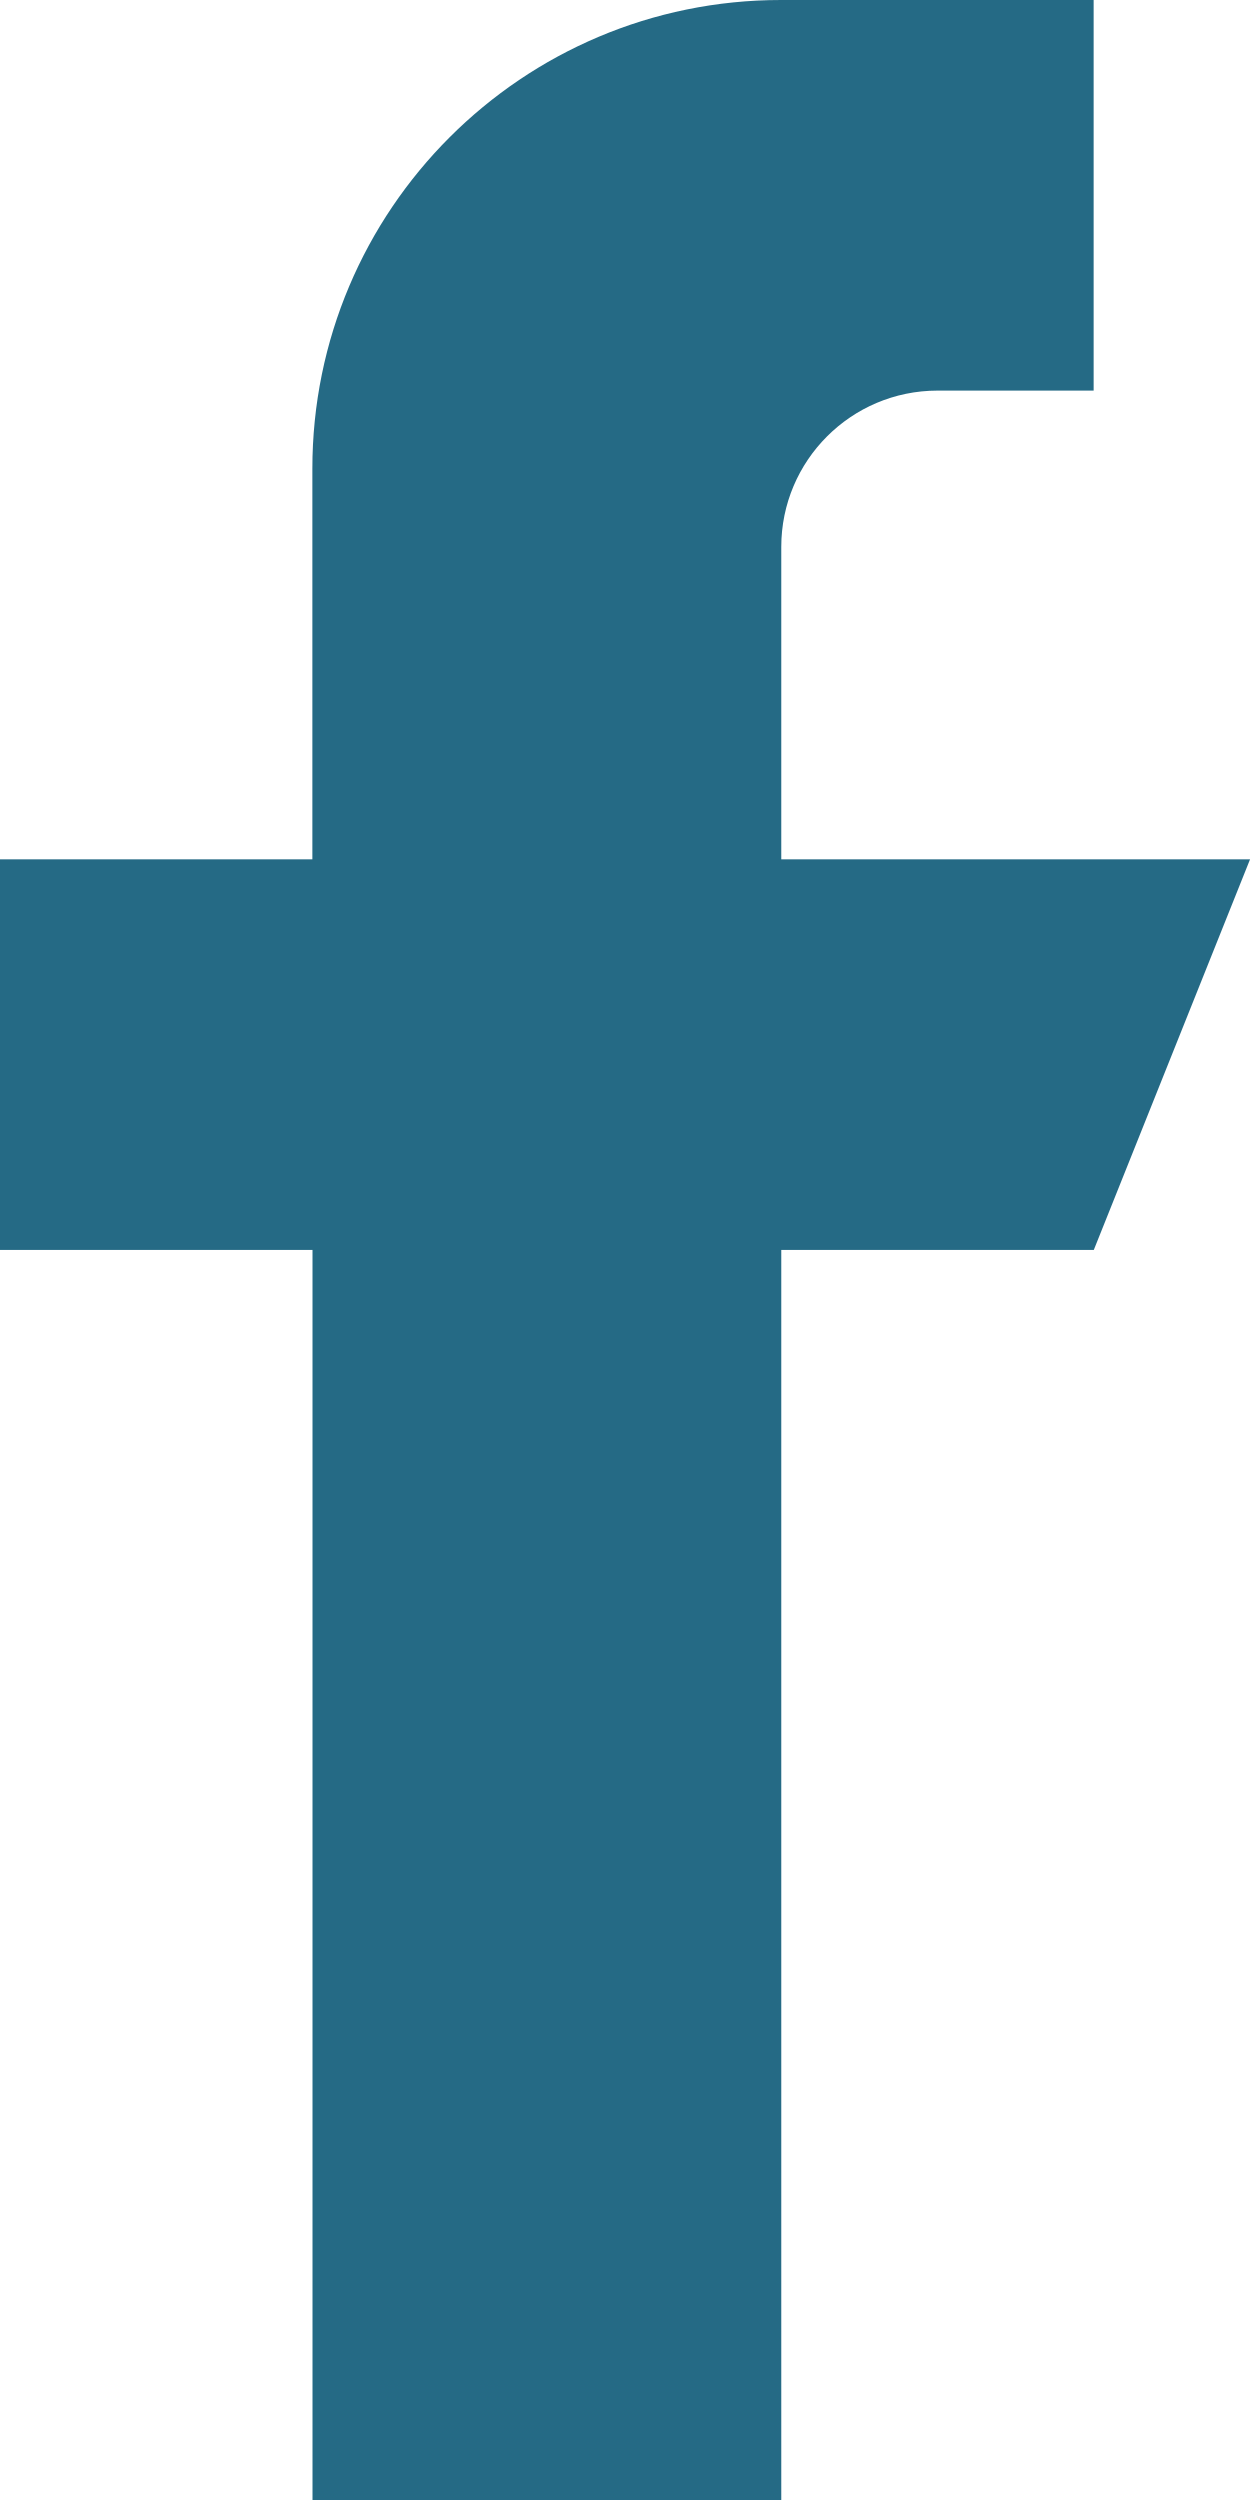
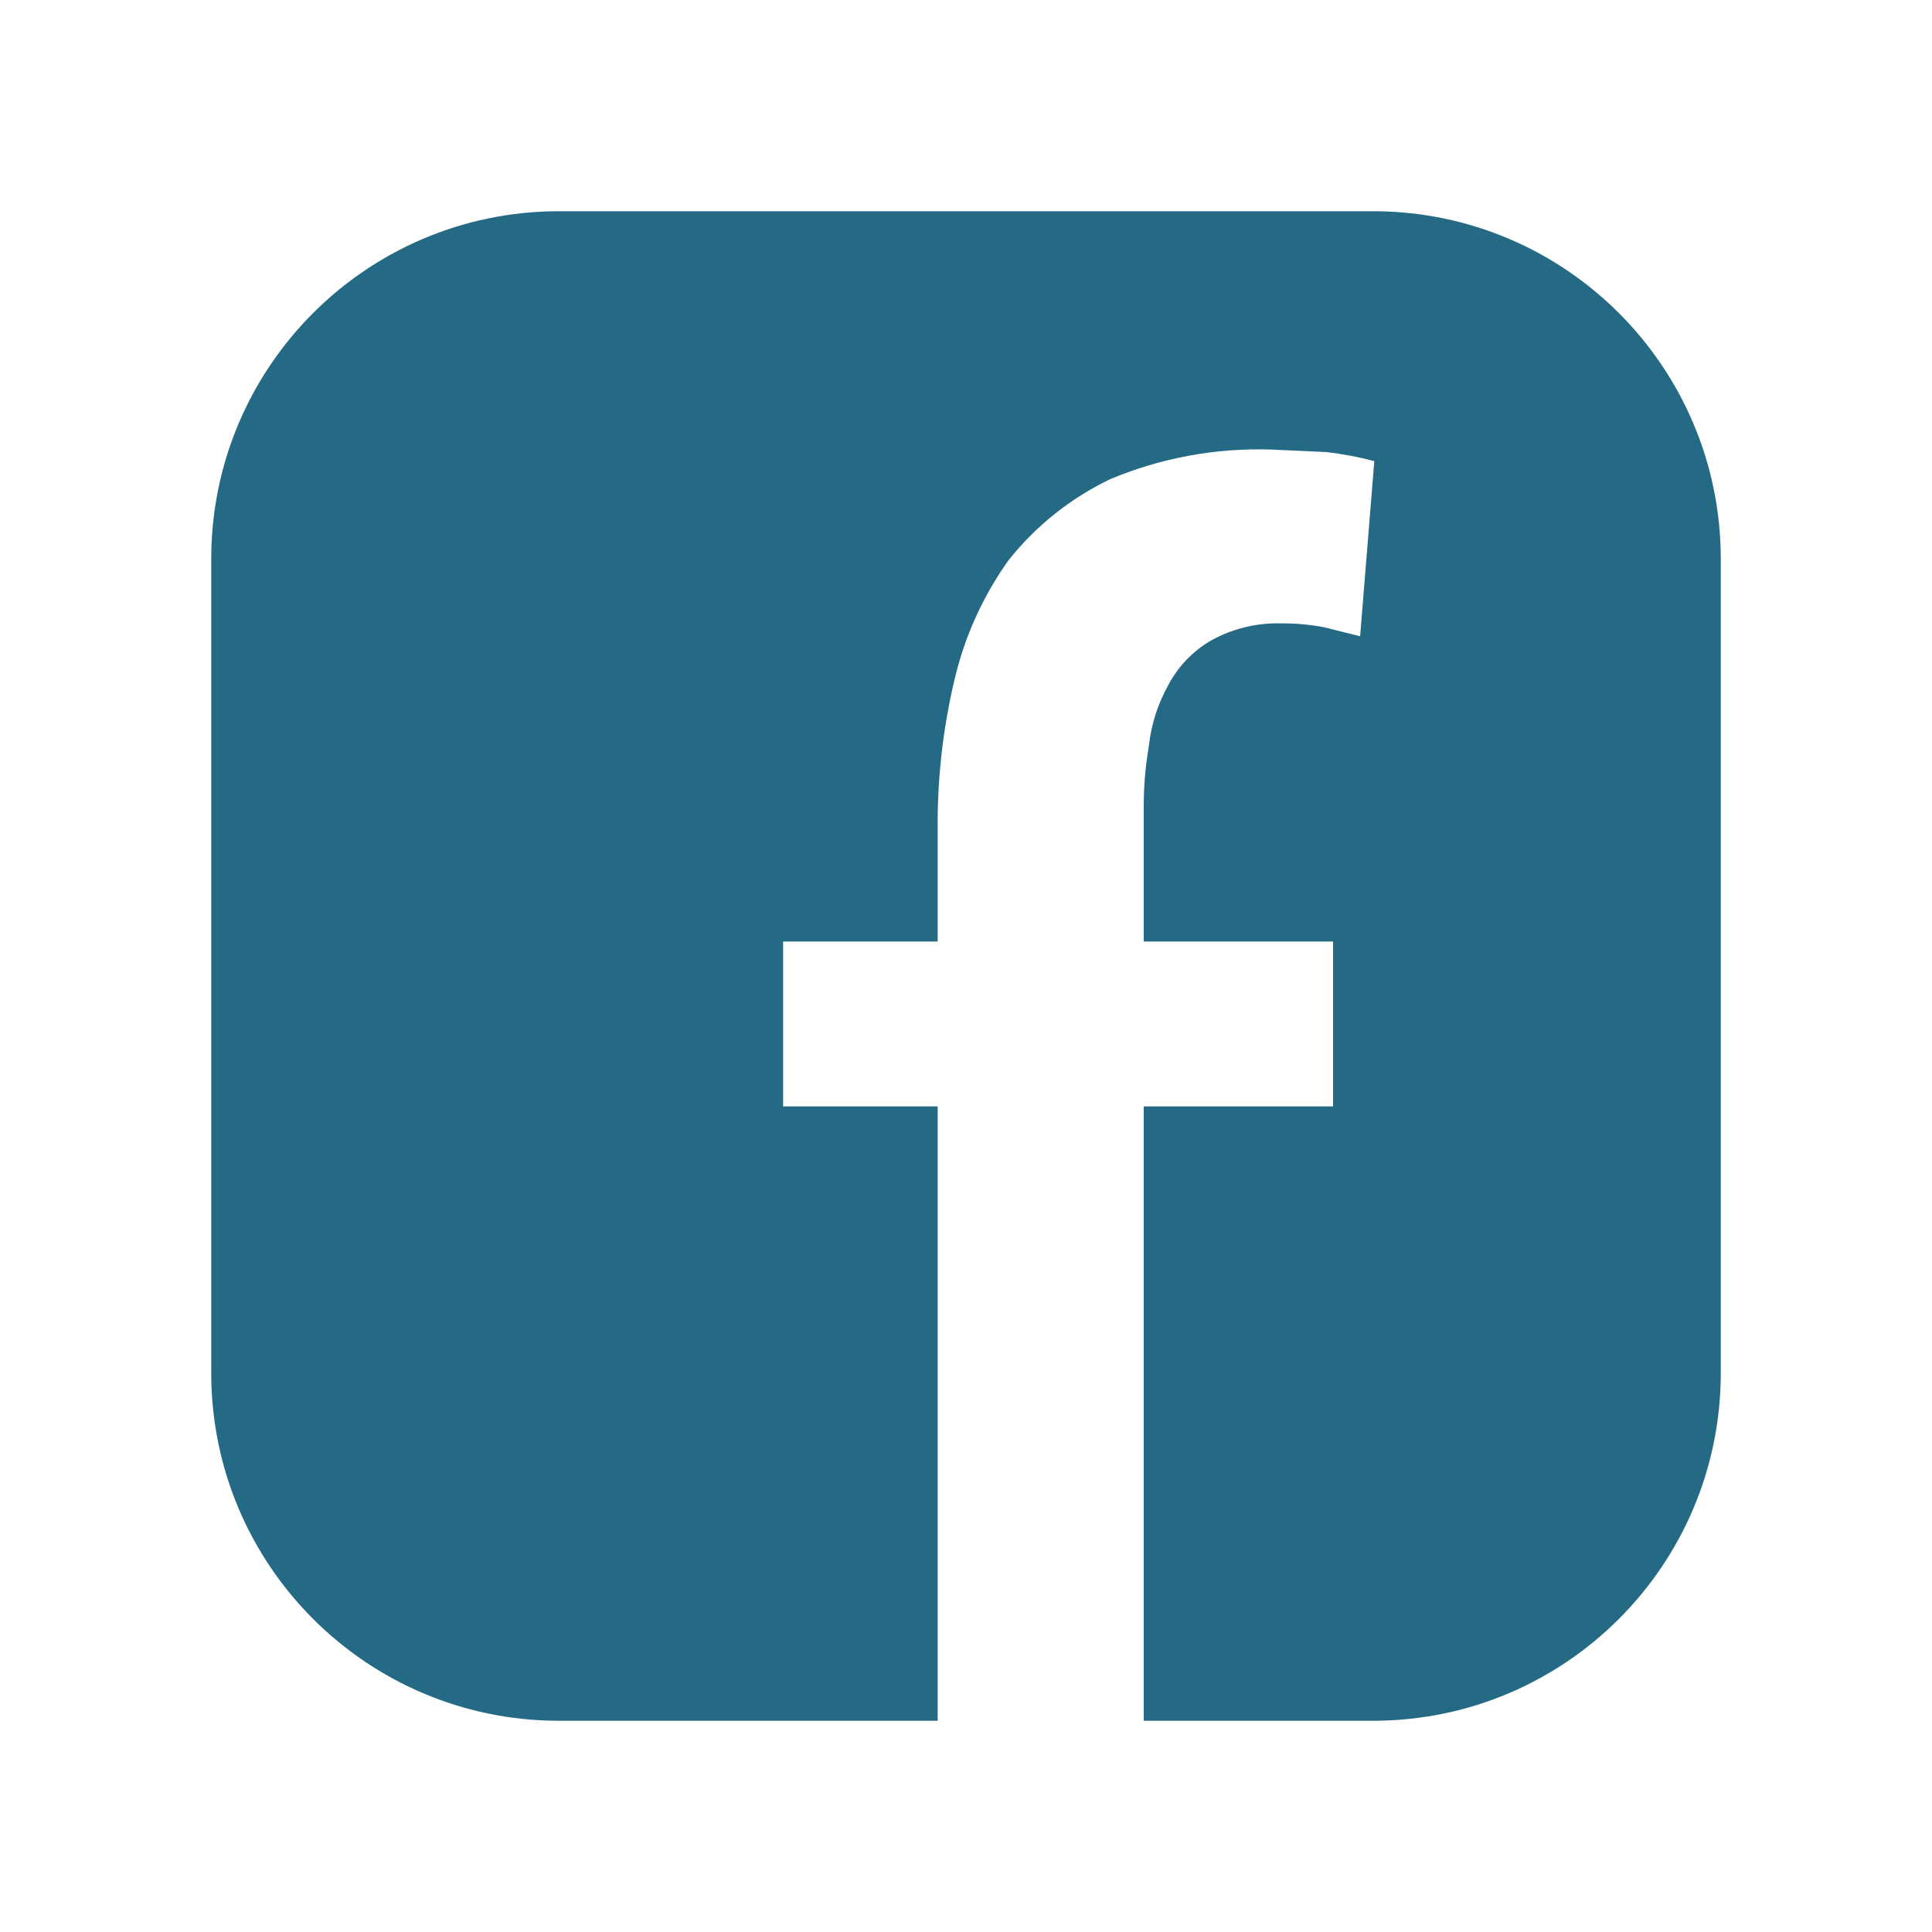
- <svg xmlns="http://www.w3.org/2000/svg" id="icon_footer_fb" width="17.736" height="35.471" viewBox="0 0 17.736 35.471">
+ <svg xmlns="http://www.w3.org/2000/svg" width="100%" height="100%" viewBox="0 0 150 150">
  <defs>
-     <style>
-       .cls-1 {
-         fill: #256a85;
-       }
-     </style>
+     <style>.cls-1{fill:#256a85;}</style>
  </defs>
-   <g id="Group_39" data-name="Group 39">
-     <path id="Path_201" data-name="Path 201" class="cls-1" d="M139.085,12.193V7.759A2.218,2.218,0,0,1,141.3,5.542h2.217V0h-4.434a6.65,6.65,0,0,0-6.651,6.651v5.542H128v5.542h4.434V35.471h6.651V17.735h4.434l2.217-5.542Z" transform="translate(-128)" />
+   <g id="fb">
+     <path class="cls-1" d="M106.7,16.4H43.3A27,27,0,0,0,16.4,43.3v63.4a27,27,0,0,0,26.9,26.9H72.8V85.9h-12V73.1h12V63.7a48.5,48.5,0,0,1,1.3-10.9,26.3,26.3,0,0,1,4.2-9.3,22.5,22.5,0,0,1,7.9-6.3,29.8,29.8,0,0,1,12.4-2.3l4.4.2a26.6,26.6,0,0,1,3.7.7l-1.1,13.6-2.8-.7a16.9,16.9,0,0,0-3.3-.3,10.6,10.6,0,0,0-5.6,1.4,8.7,8.7,0,0,0-3.2,3.4,12.4,12.4,0,0,0-1.5,4.7,27.7,27.7,0,0,0-.4,4.9V73.1h14.7V85.9H88.8v47.7h17.9a27,27,0,0,0,26.9-26.9V43.3A27,27,0,0,0,106.7,16.4Z" />
  </g>
</svg>
